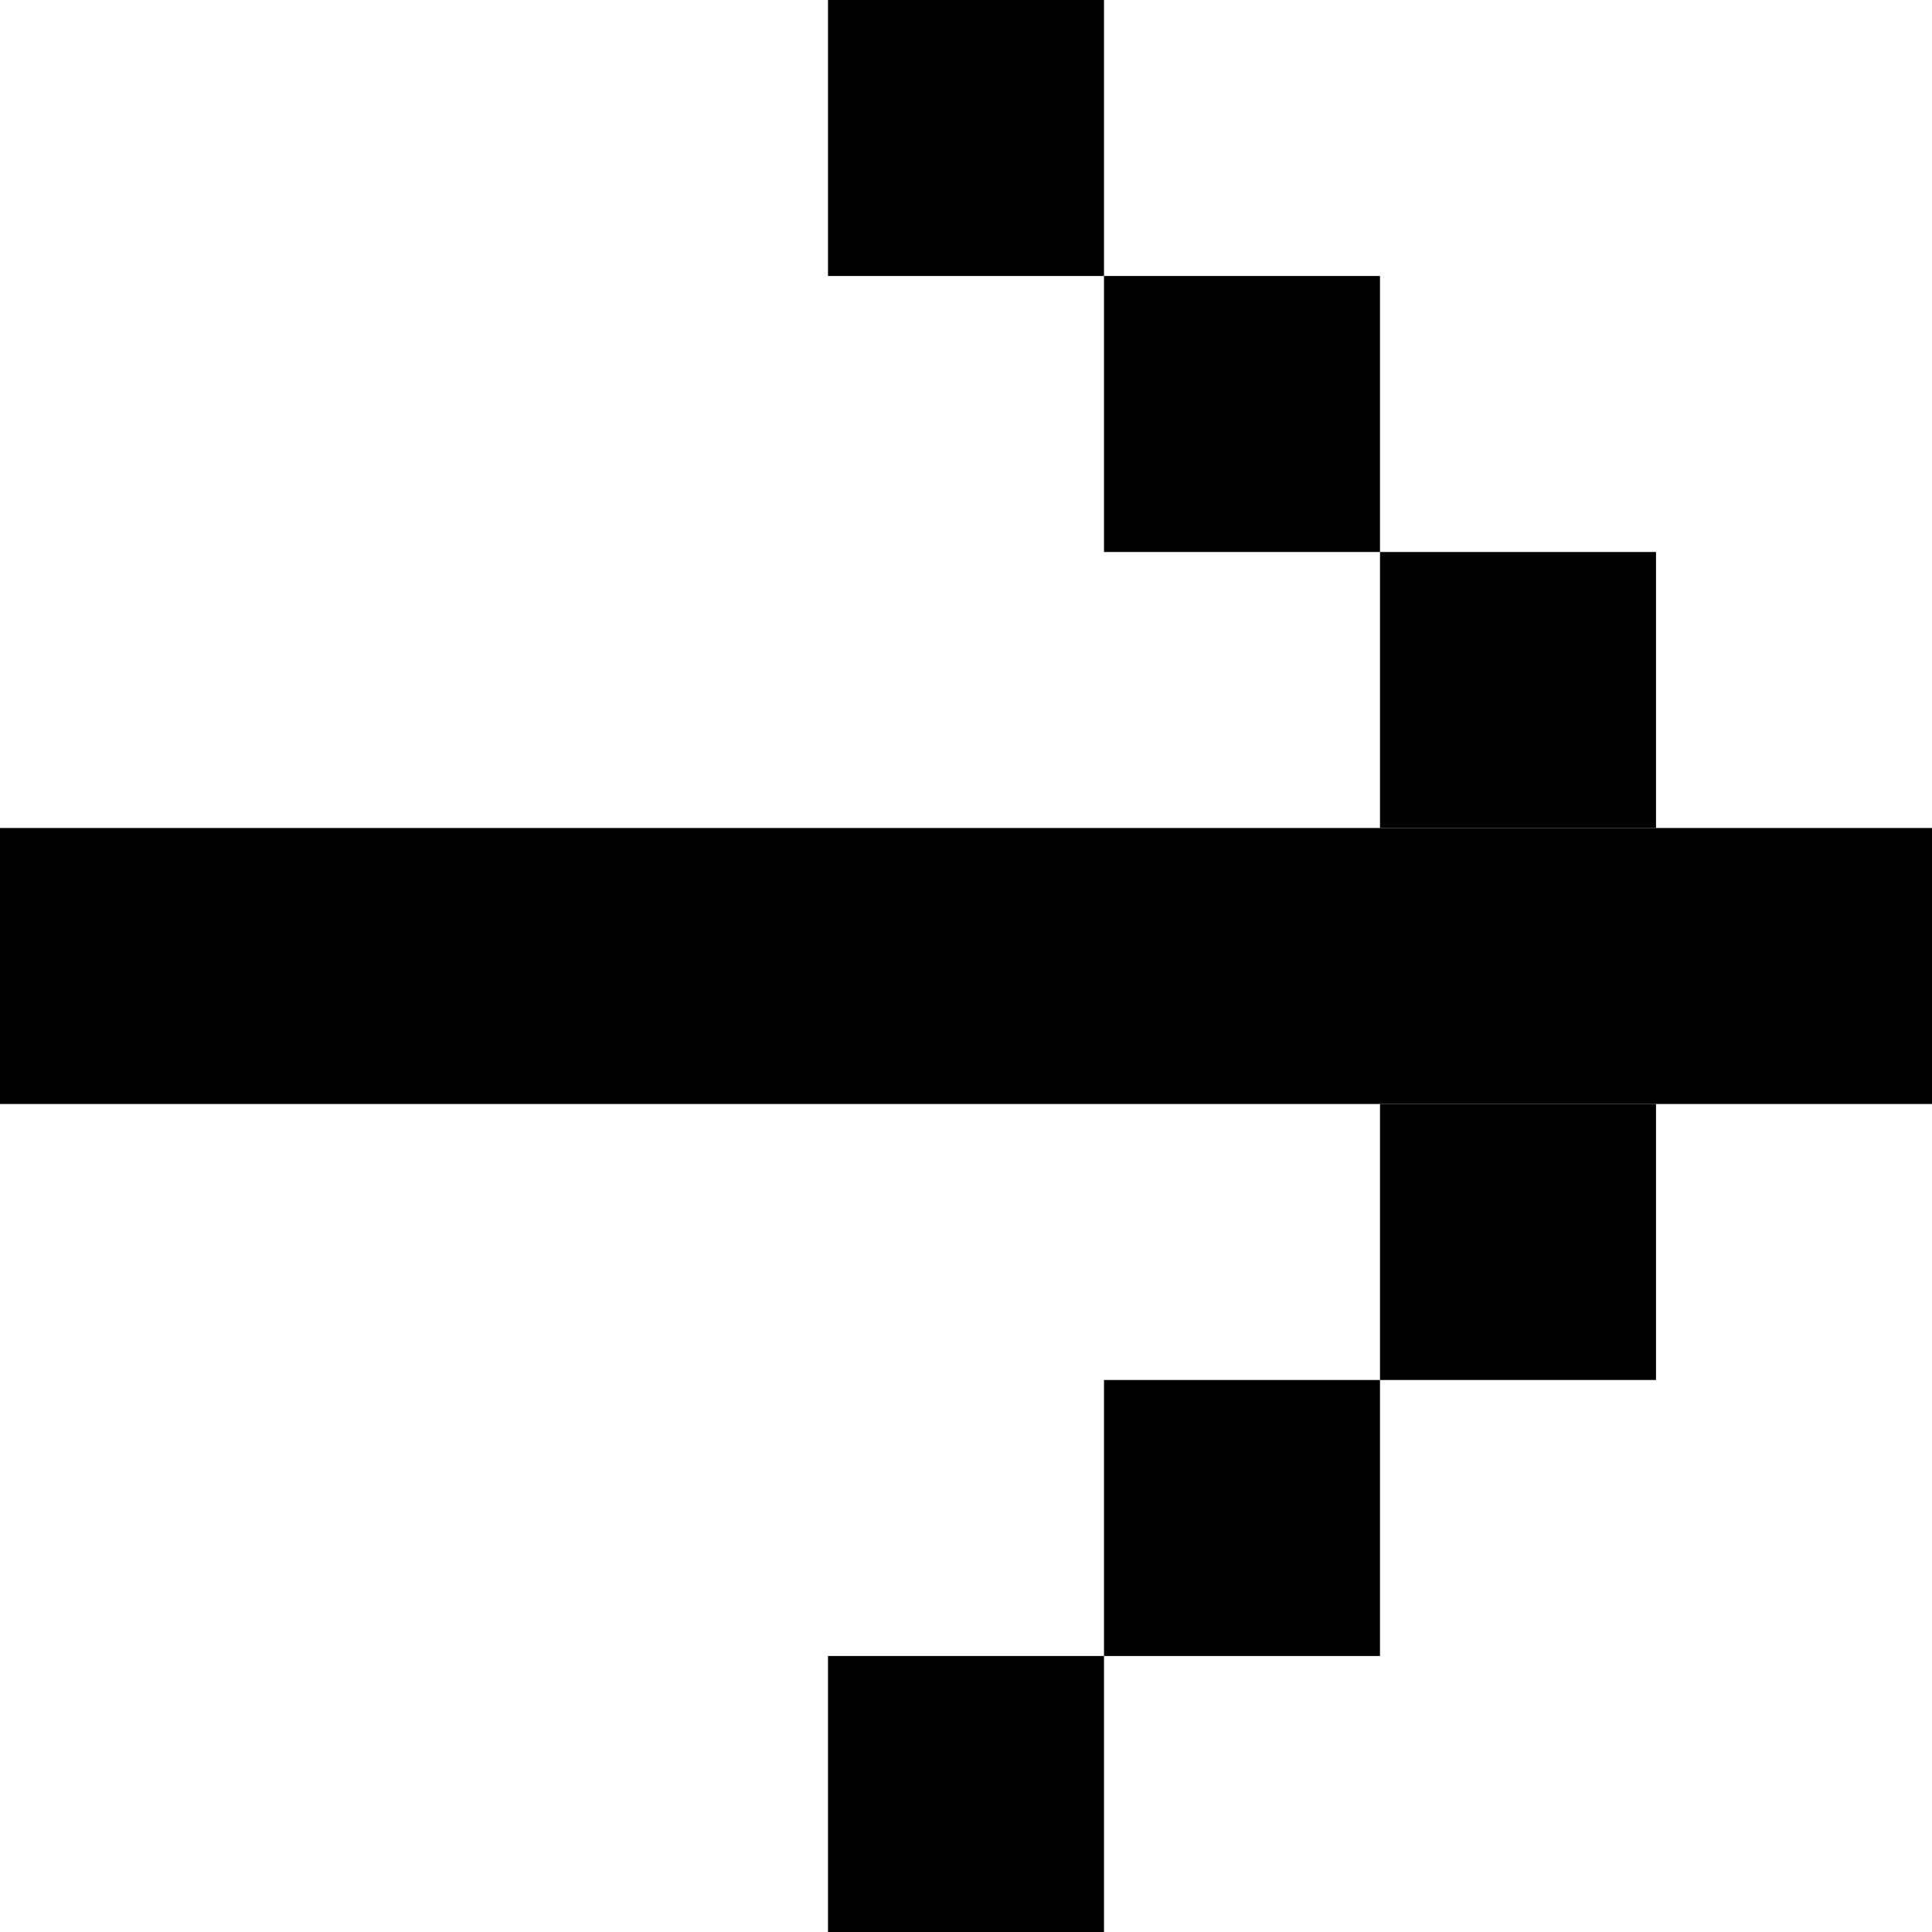
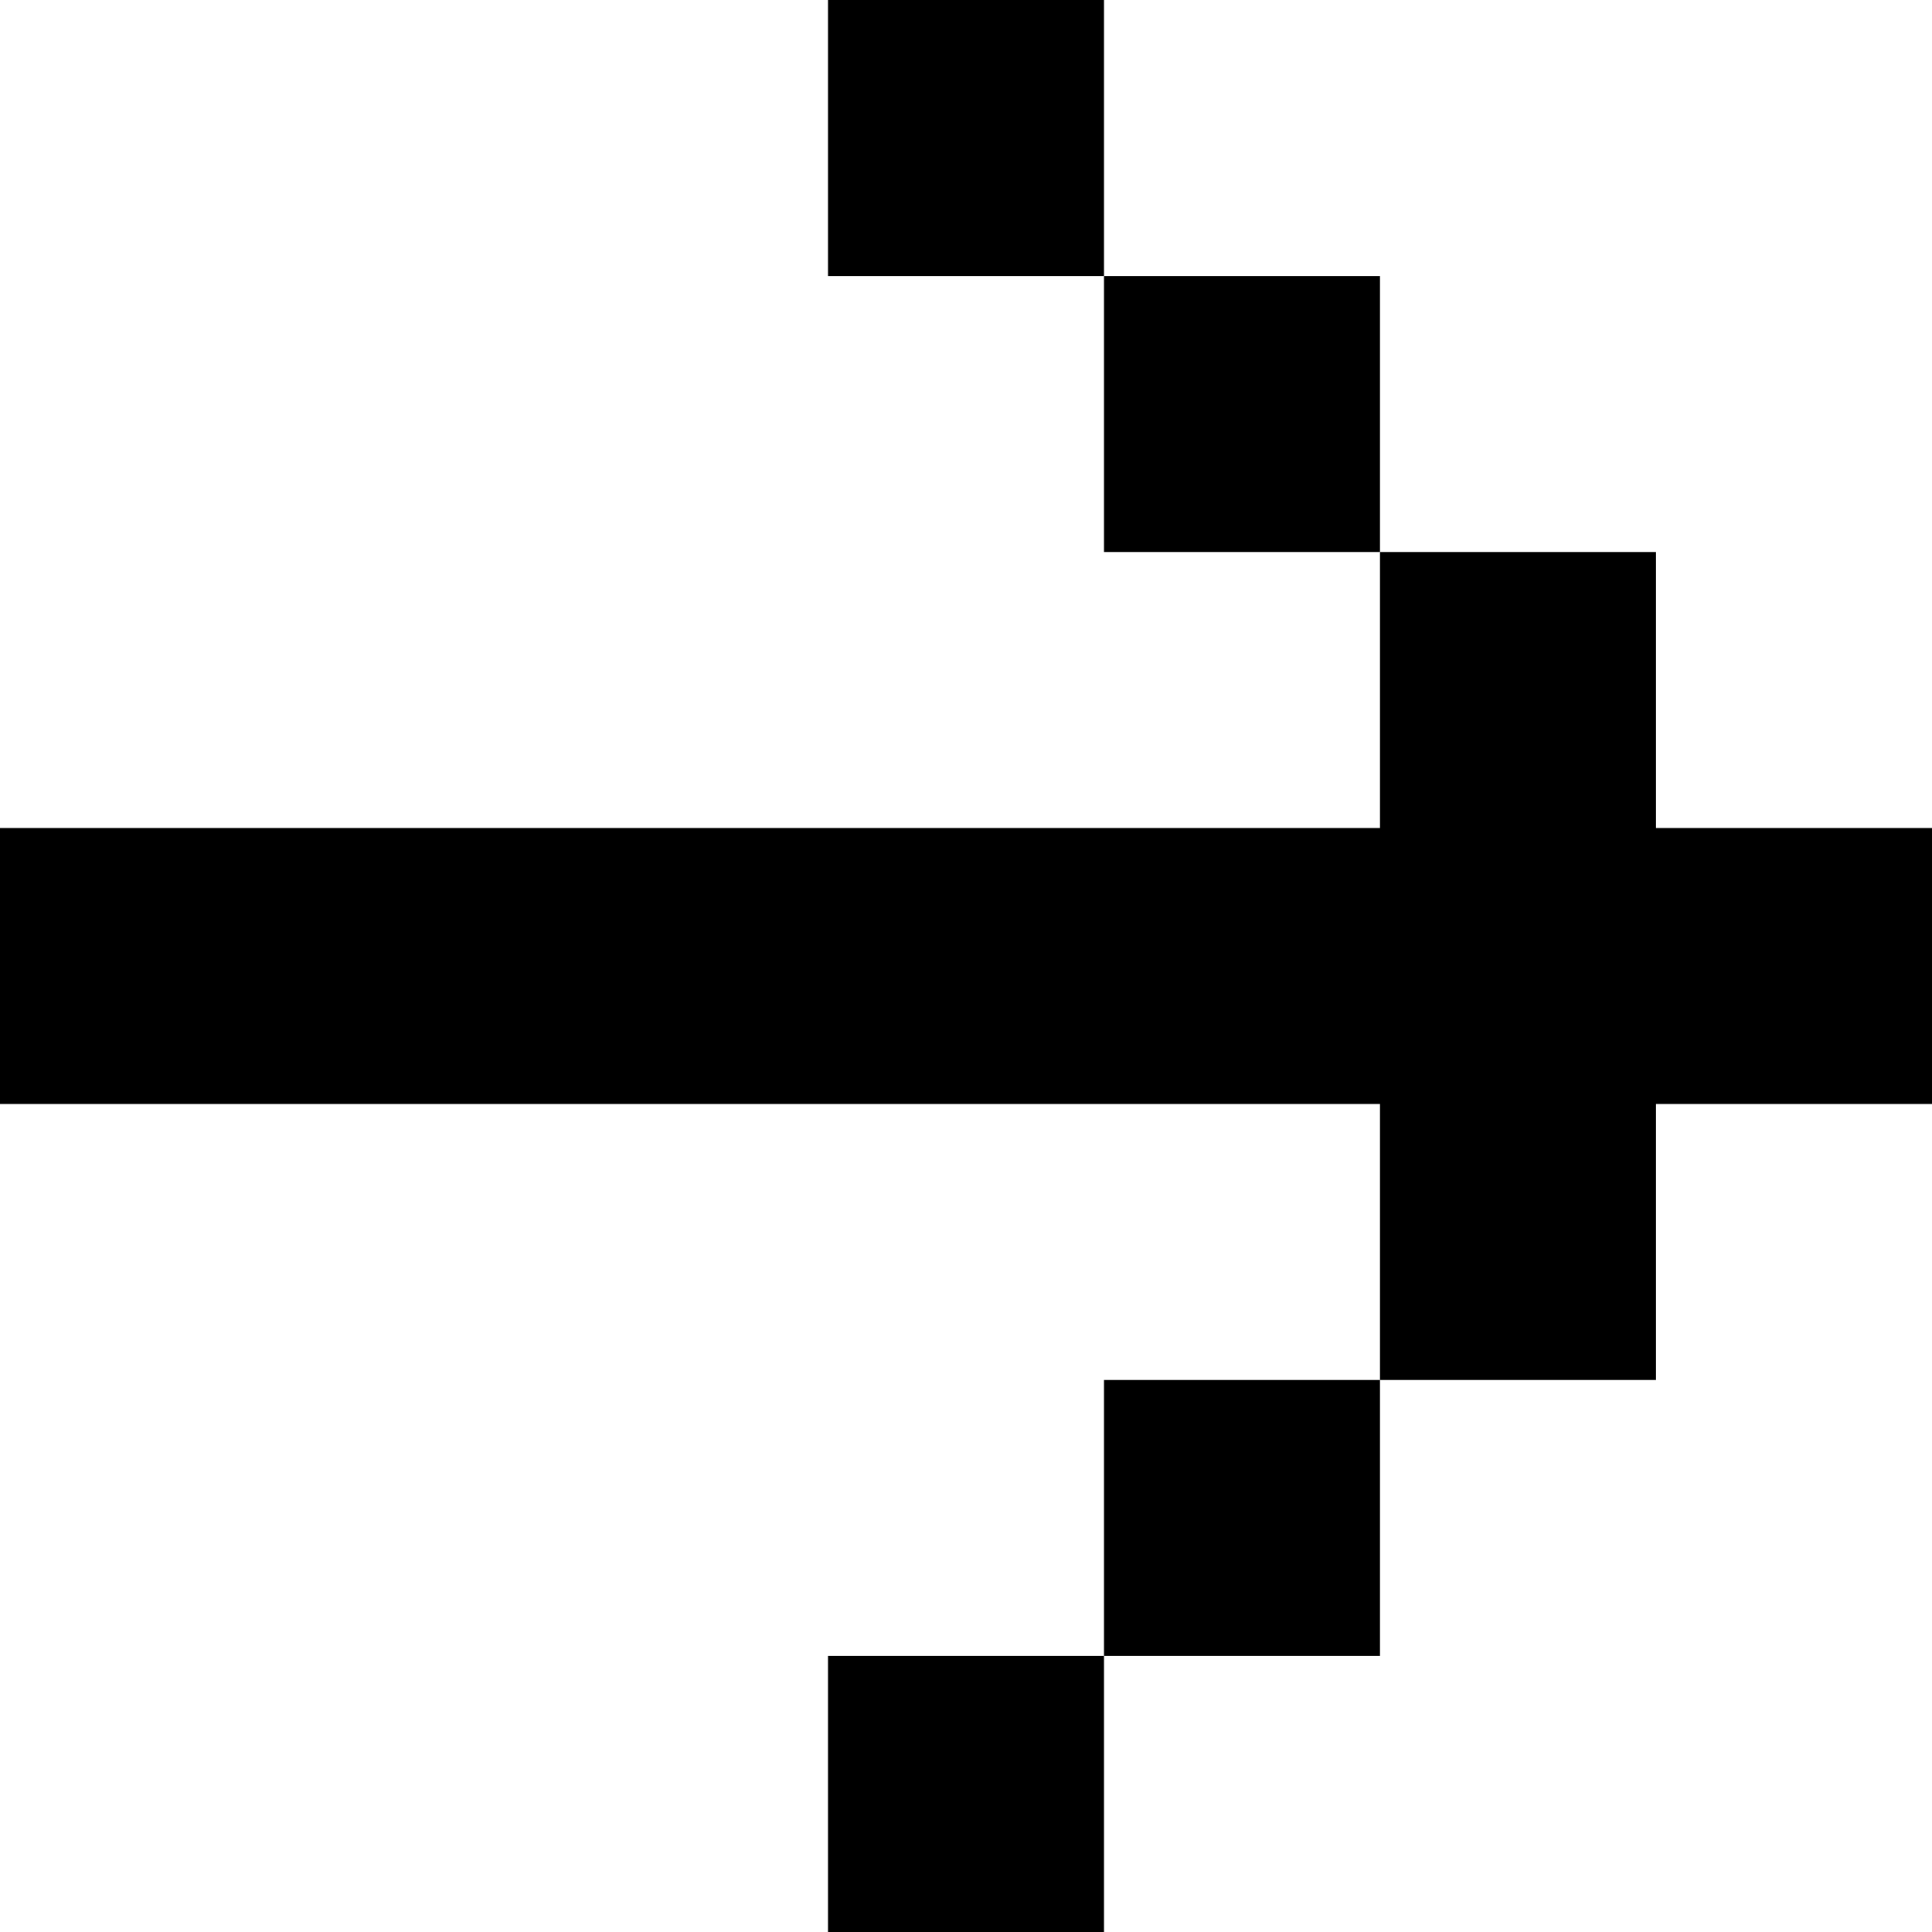
<svg xmlns="http://www.w3.org/2000/svg" viewBox="0 0 7 7">
-   <rect y="3" width="7" height="1" />
-   <rect x="5" y="2" width="1" height="1" />
-   <rect x="5" y="4" width="1" height="1" />
+   <polyline points="5,2 6,2 6,3 7,3 7,4 6,4 6,5 5,5 5,4 0,4 0,3 5,3 5,2" />
+   <rect x="4" y="1" width="1" height="1" />
+   <rect x="3" width="1" height="1" />
  <rect x="4" y="5" width="1" height="1" />
  <rect x="3" y="6" width="1" height="1" />
-   <rect x="4" y="1" width="1" height="1" />
-   <rect x="3" width="1" height="1" />
</svg>
